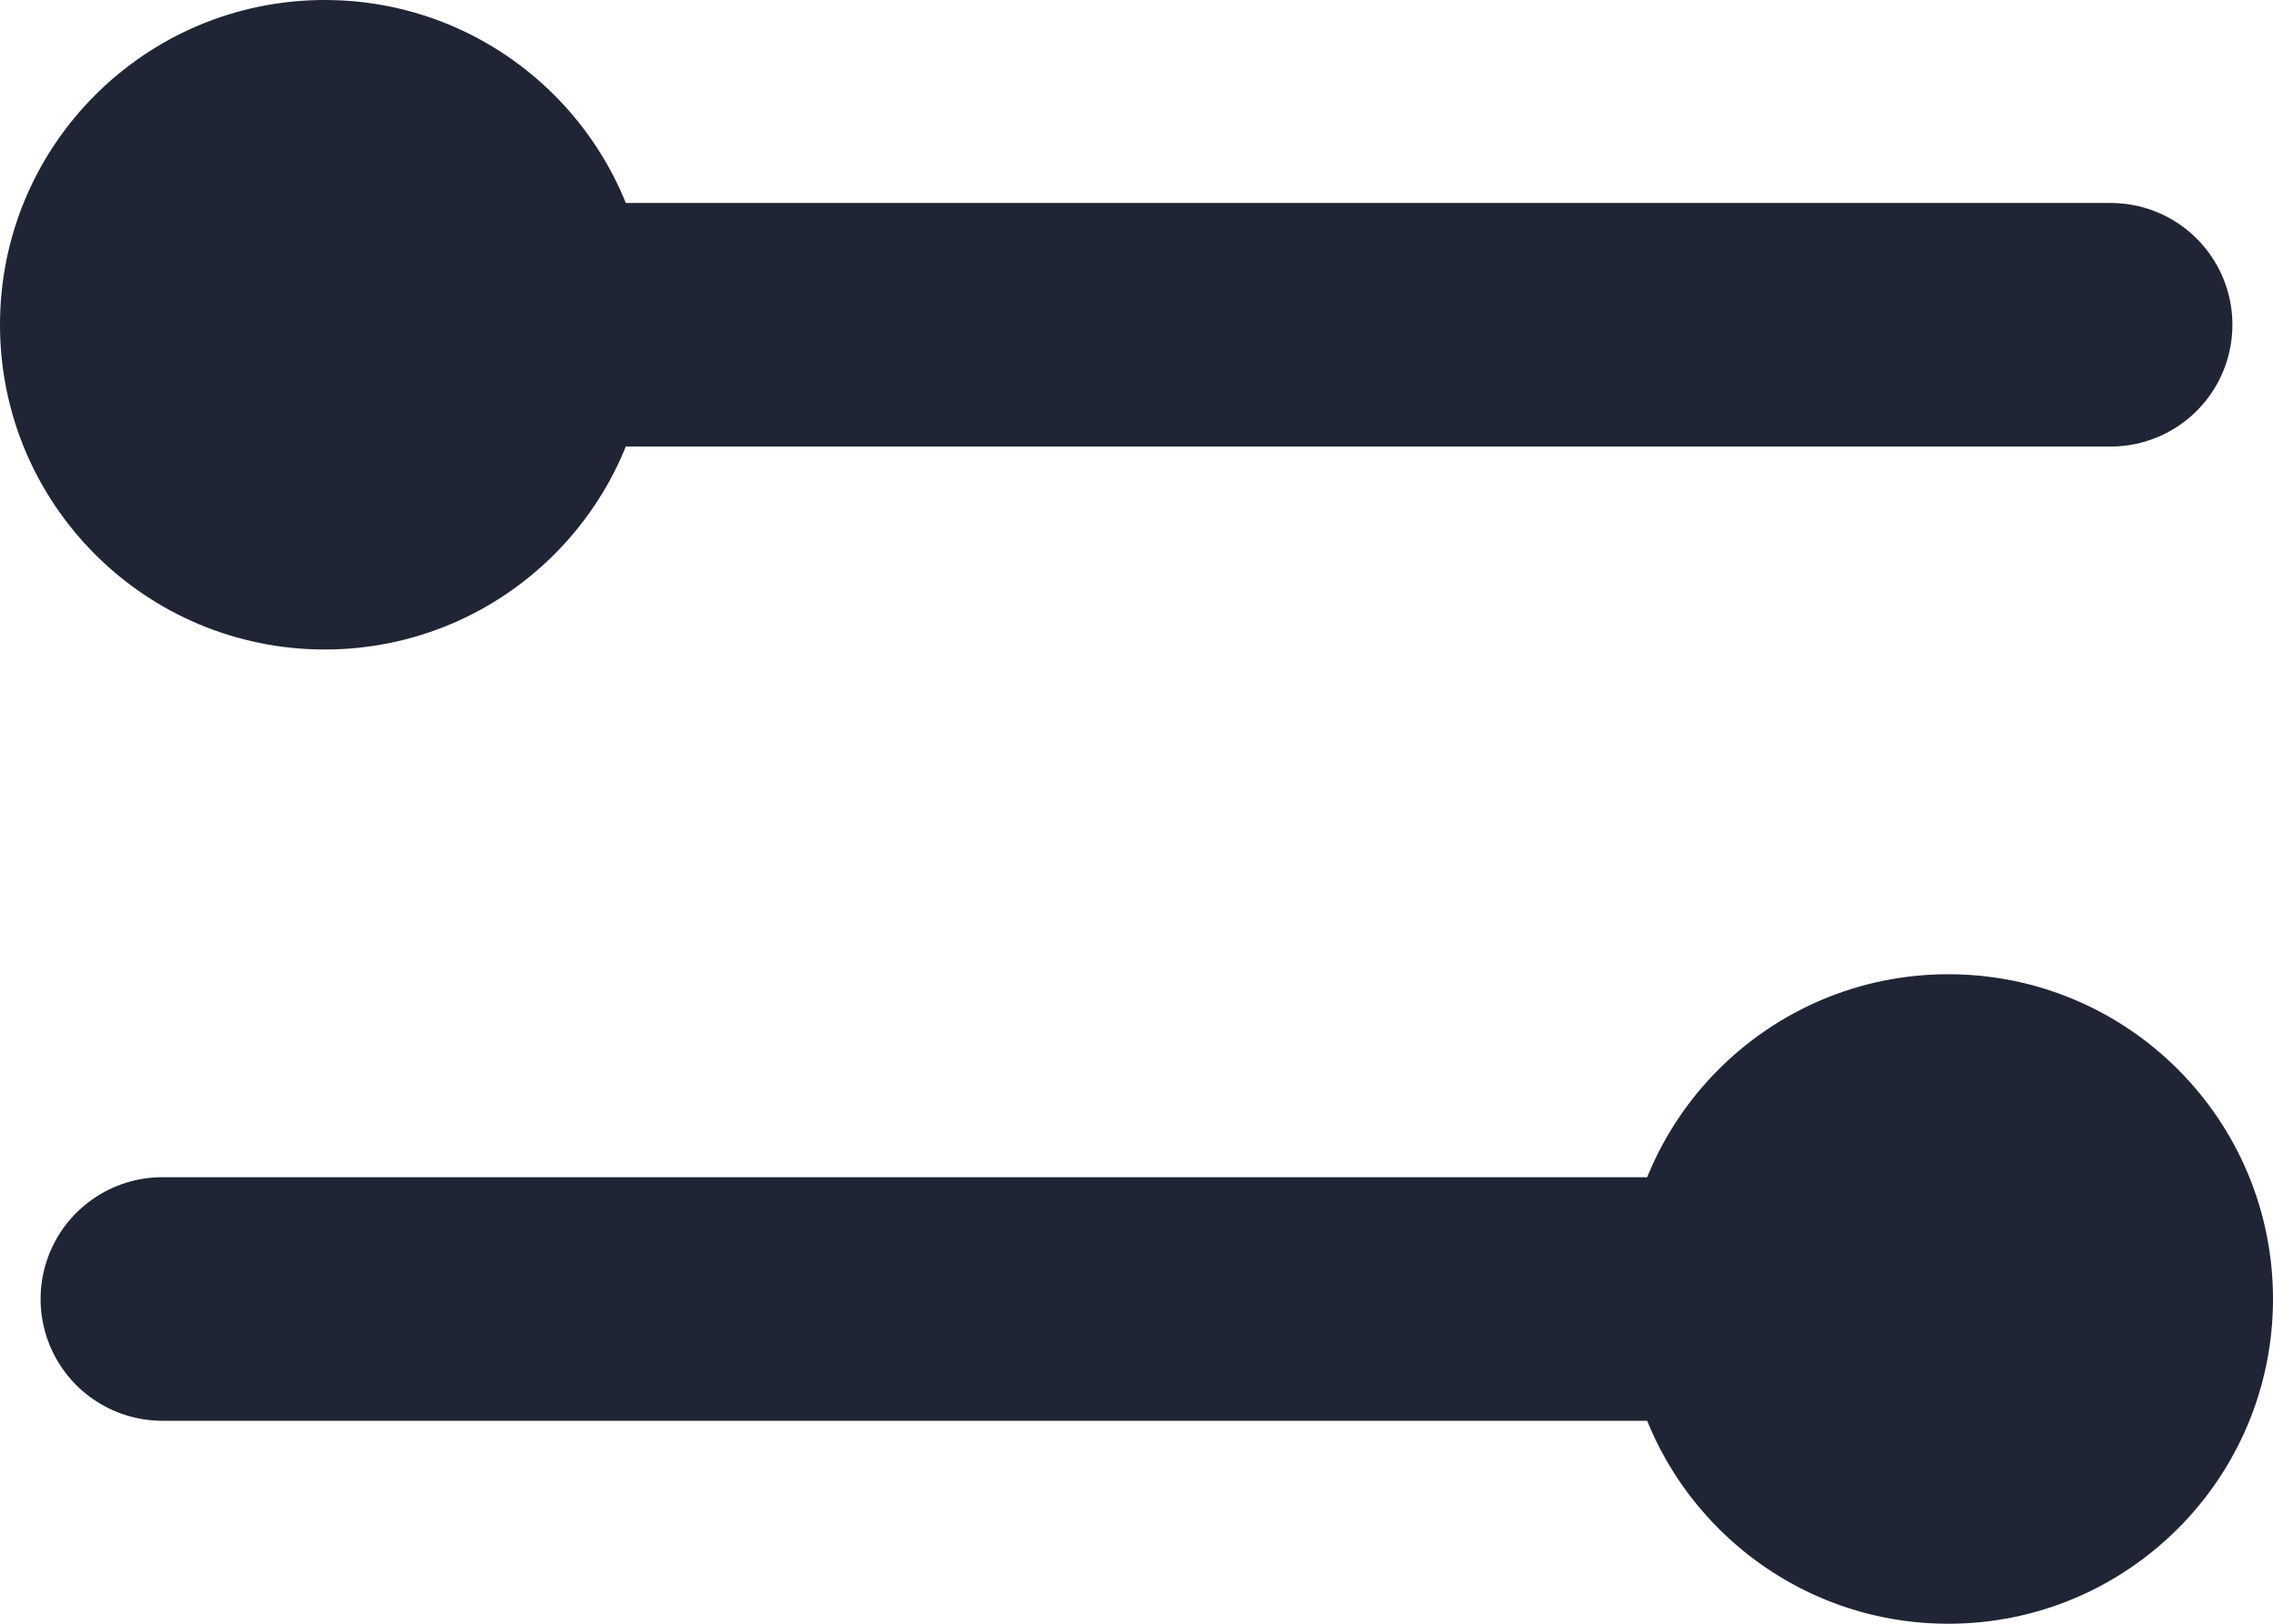
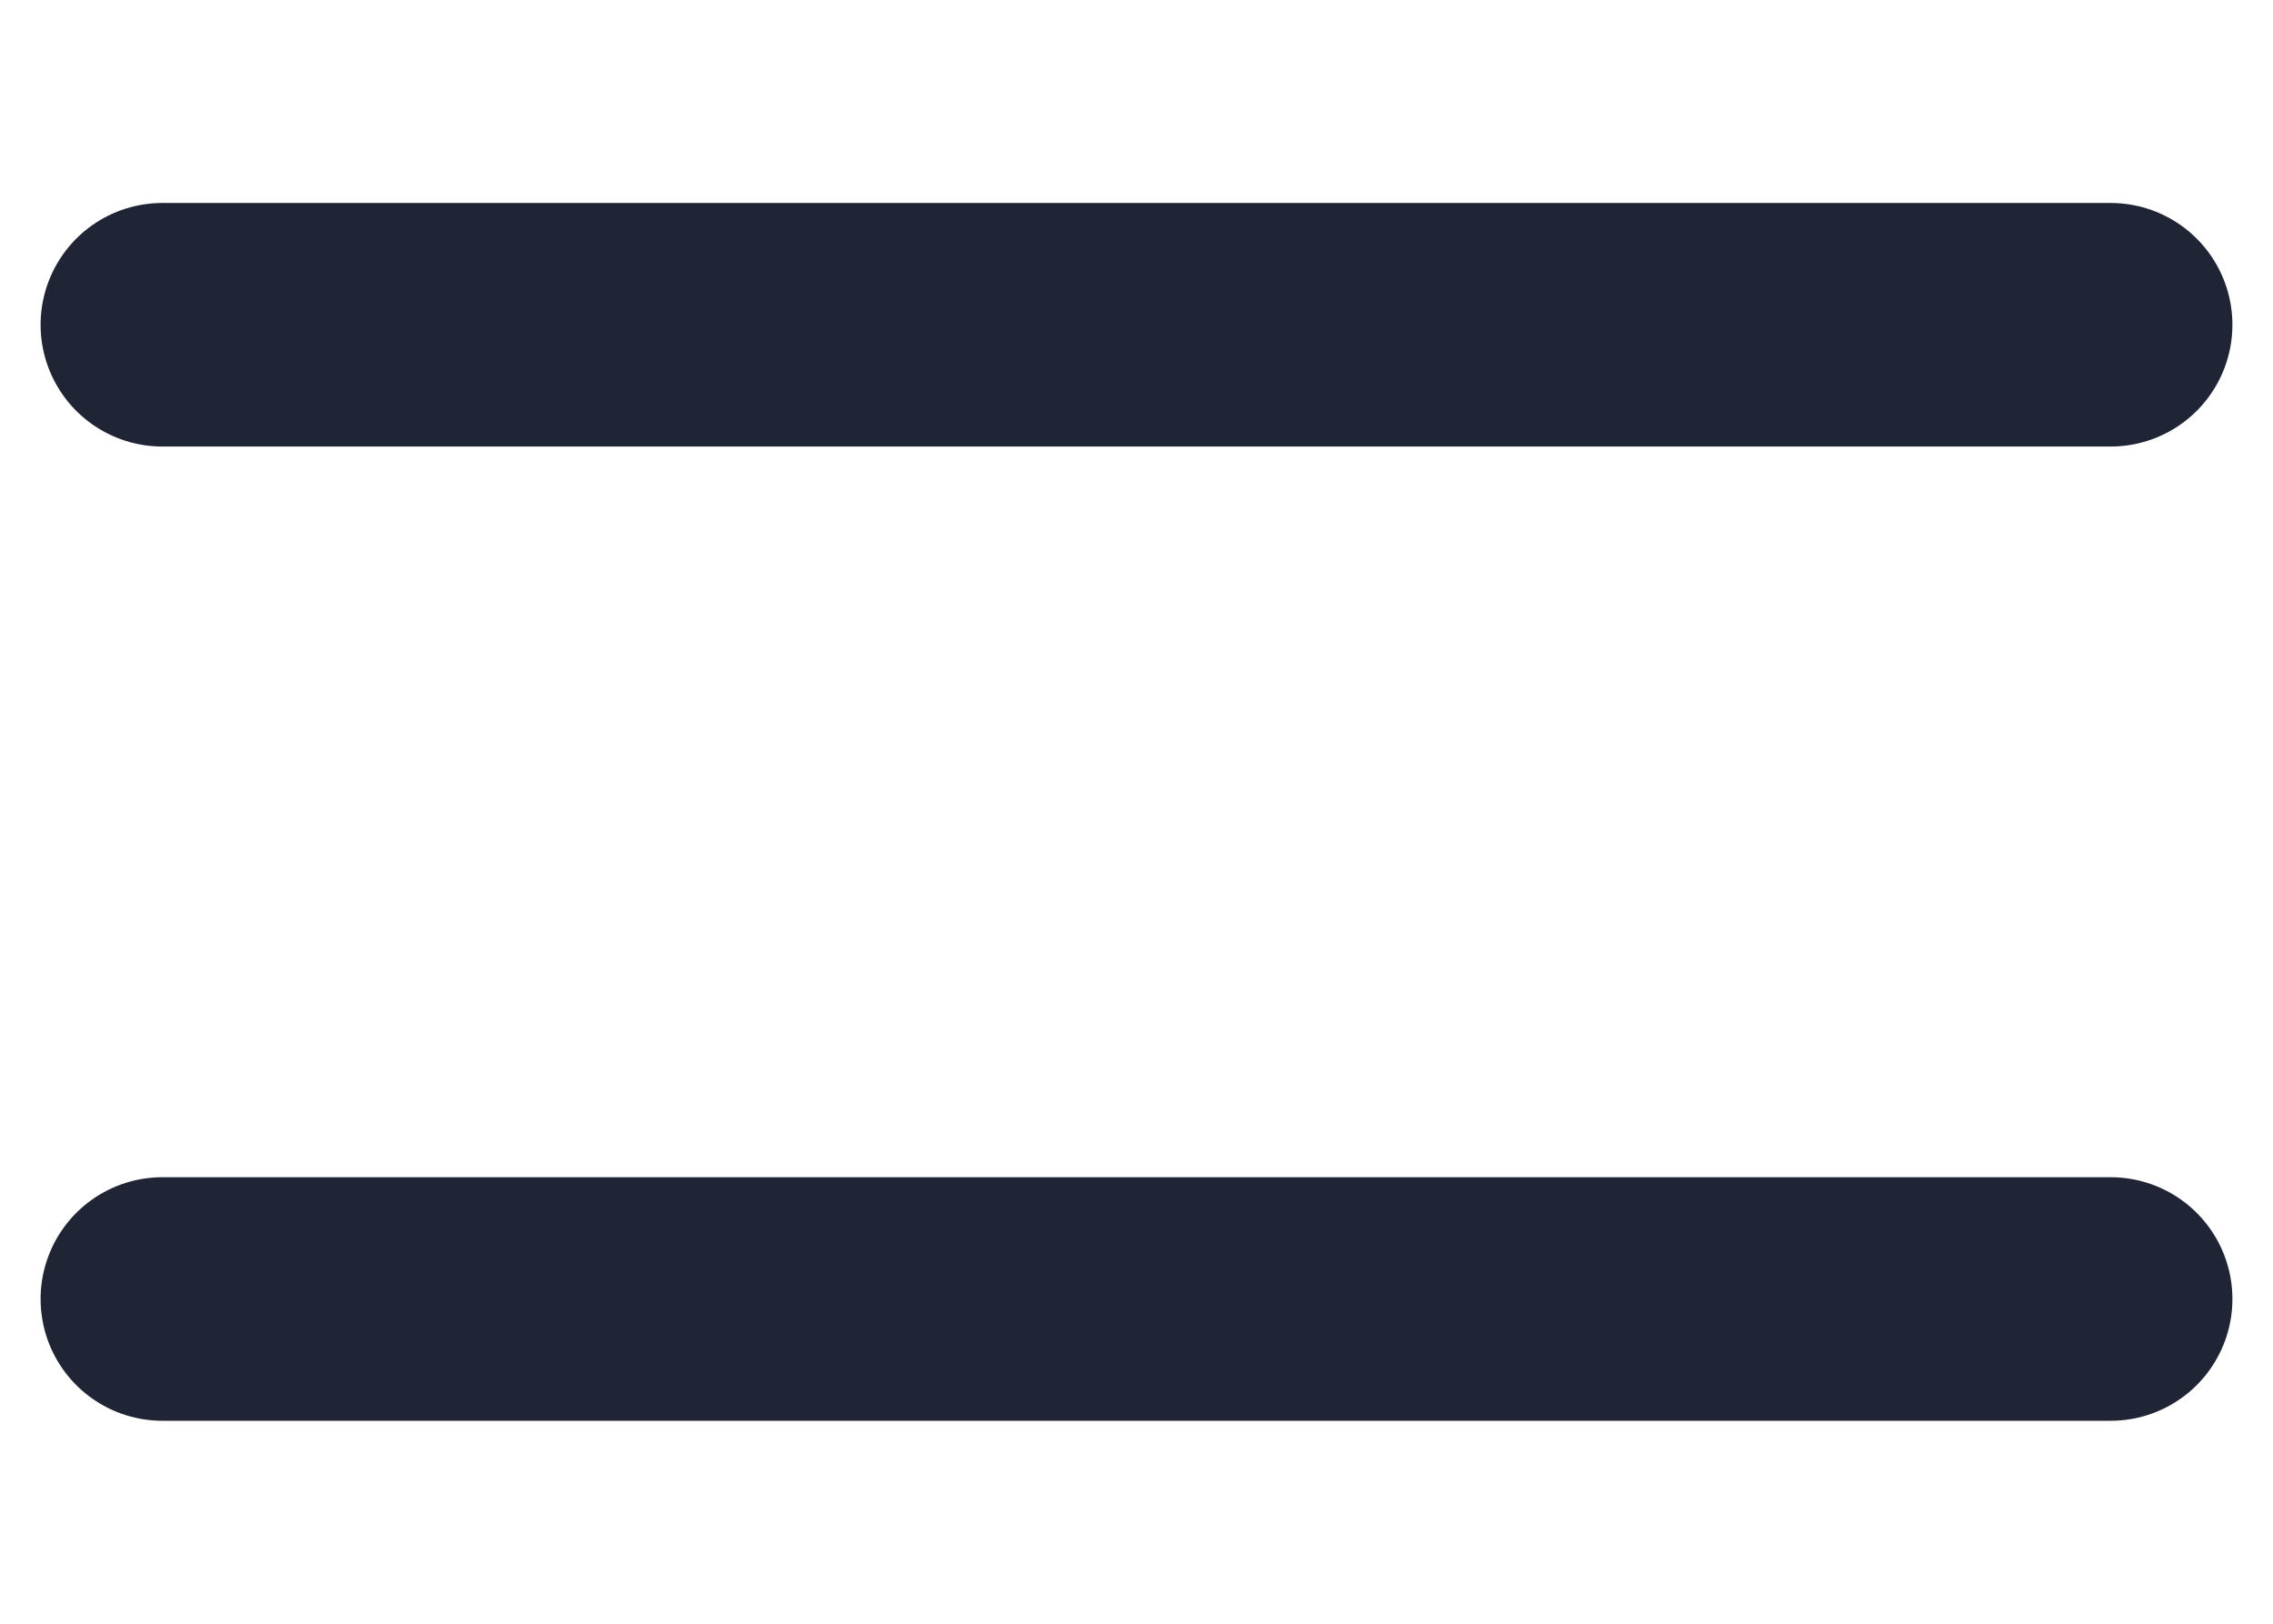
<svg xmlns="http://www.w3.org/2000/svg" width="14" height="10" viewBox="0 0 14 10" fill="none">
  <path d="M1 2H13" stroke="#1F2534" stroke-width="1.5" stroke-linecap="round" />
-   <circle cx="2" cy="2" r="2" fill="#1F2534" />
+   <circle cx="2" cy="2" r="2" />
  <path d="M1 8H13" stroke="#1F2534" stroke-width="1.5" stroke-linecap="round" />
-   <circle cx="12" cy="8" r="2" fill="#1F2534" />
+   <circle cx="12" cy="8" r="2" />
</svg>
